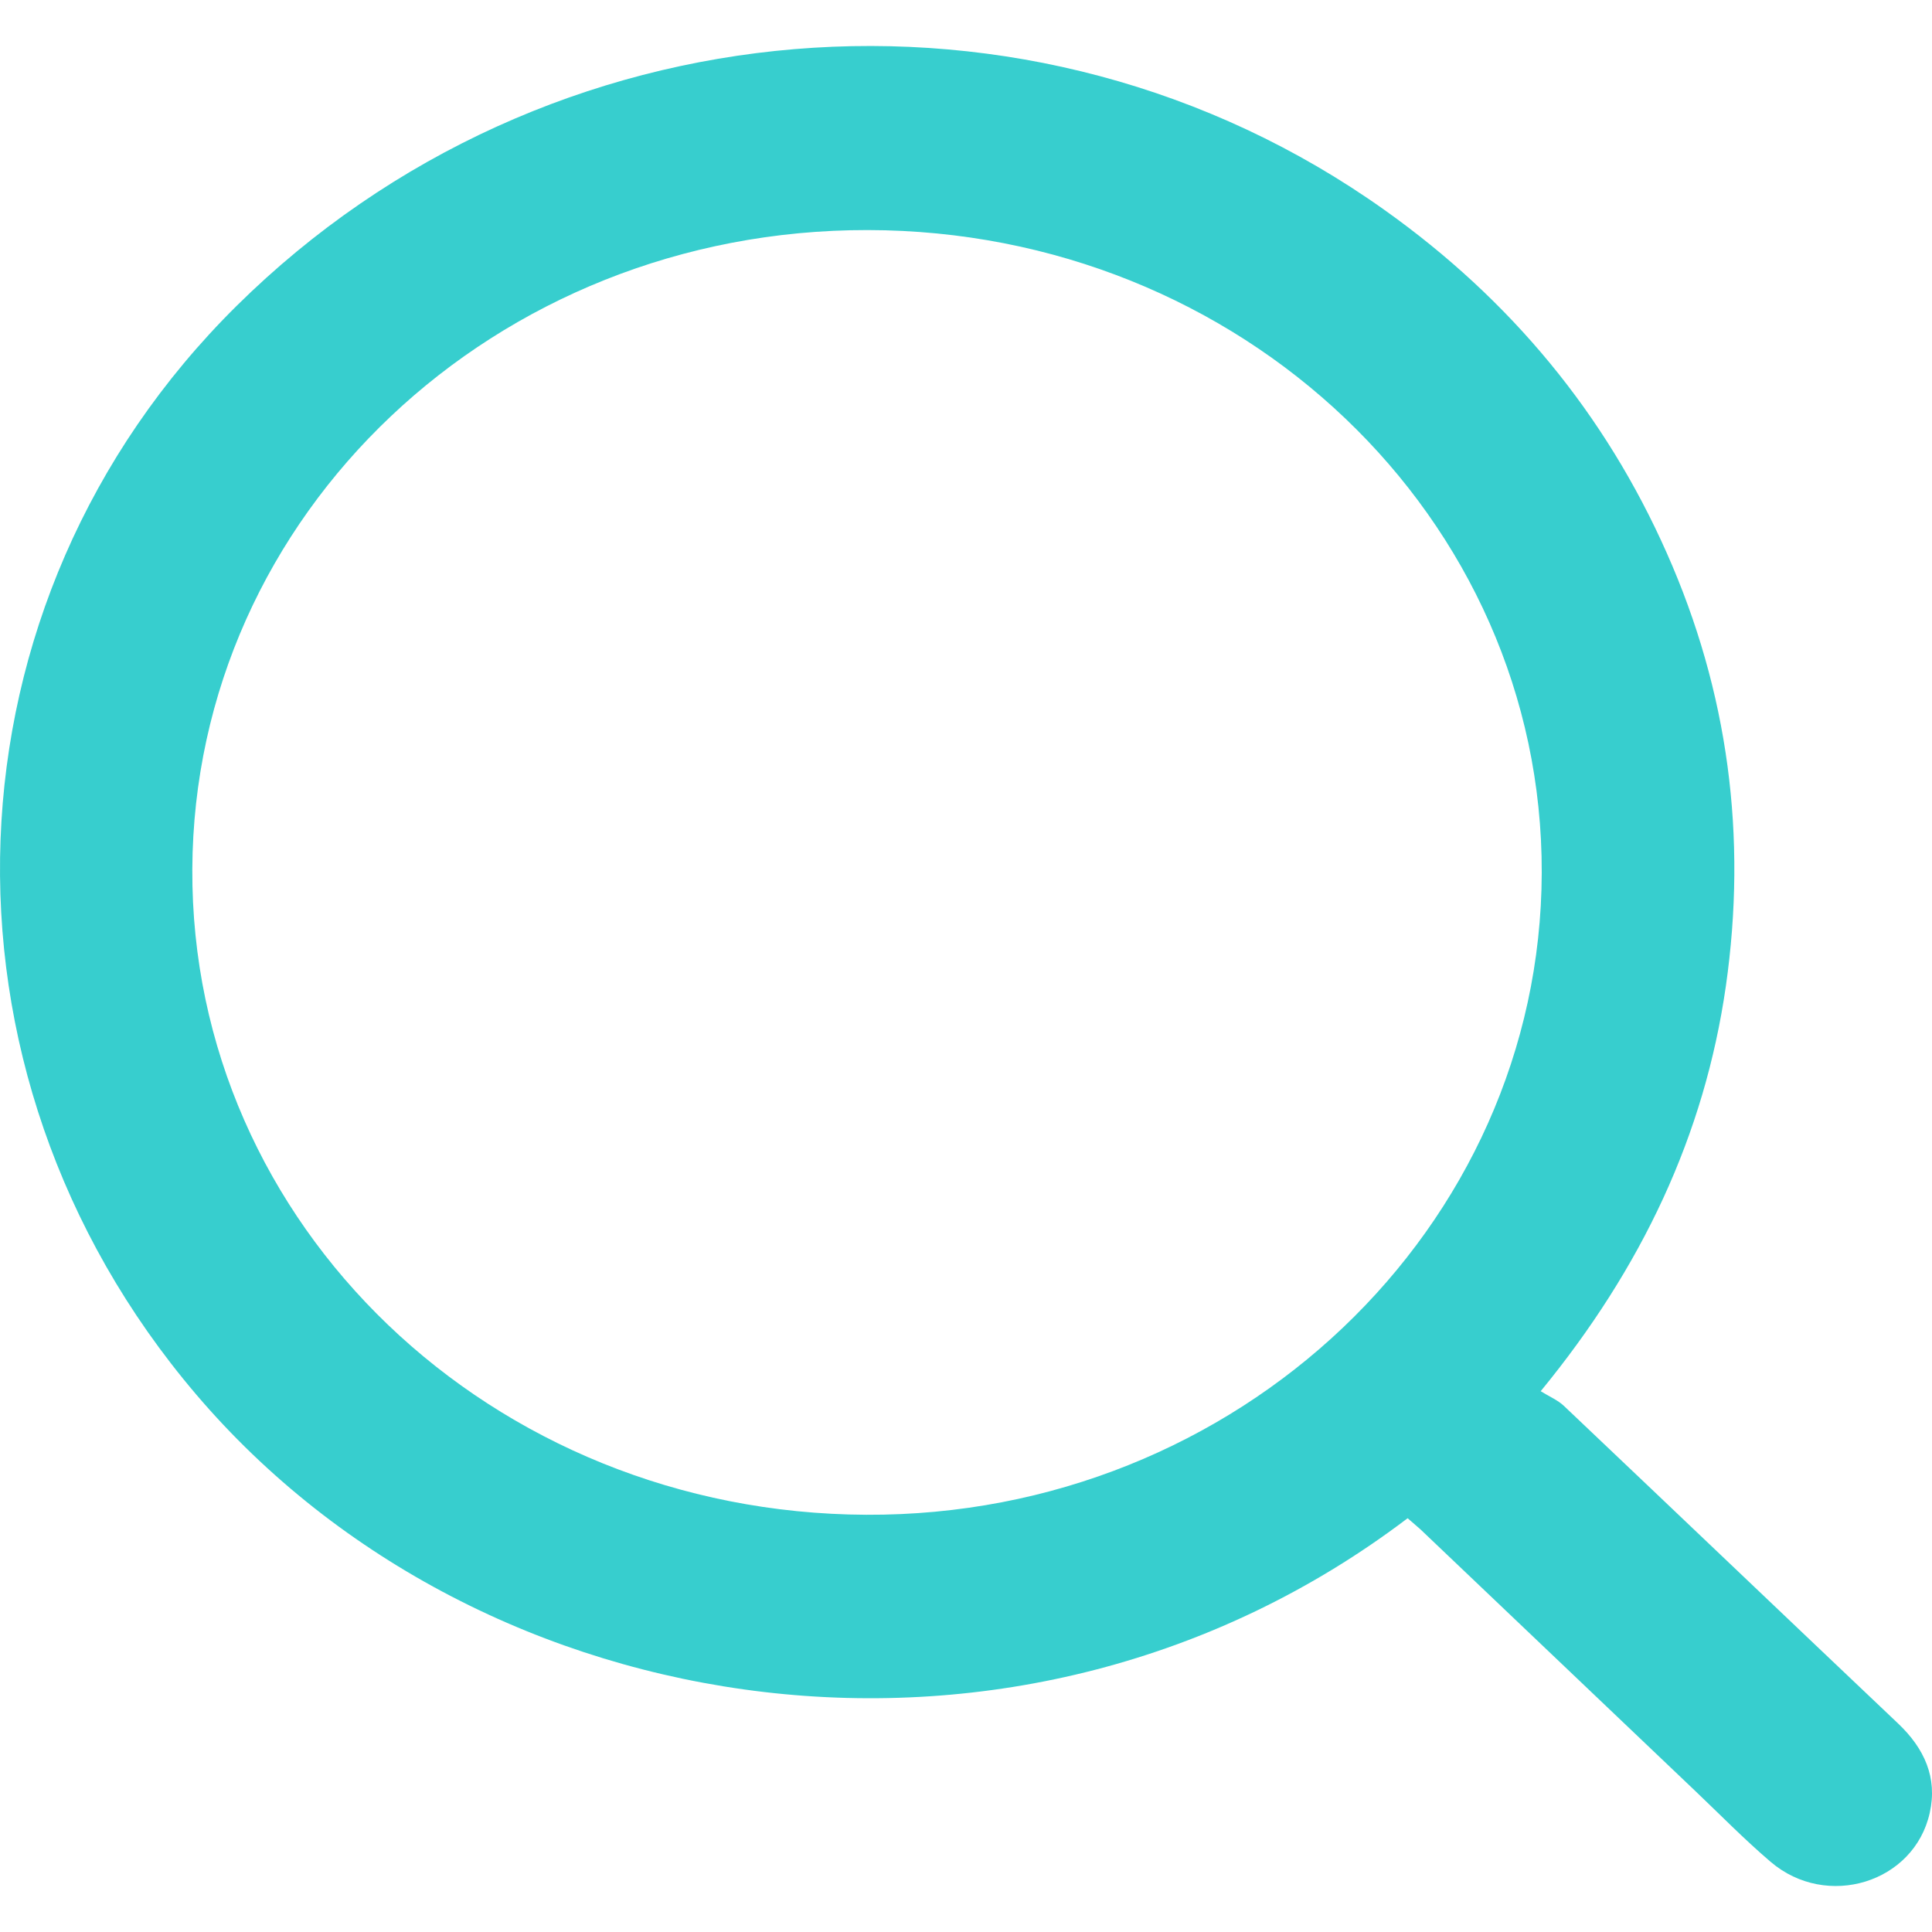
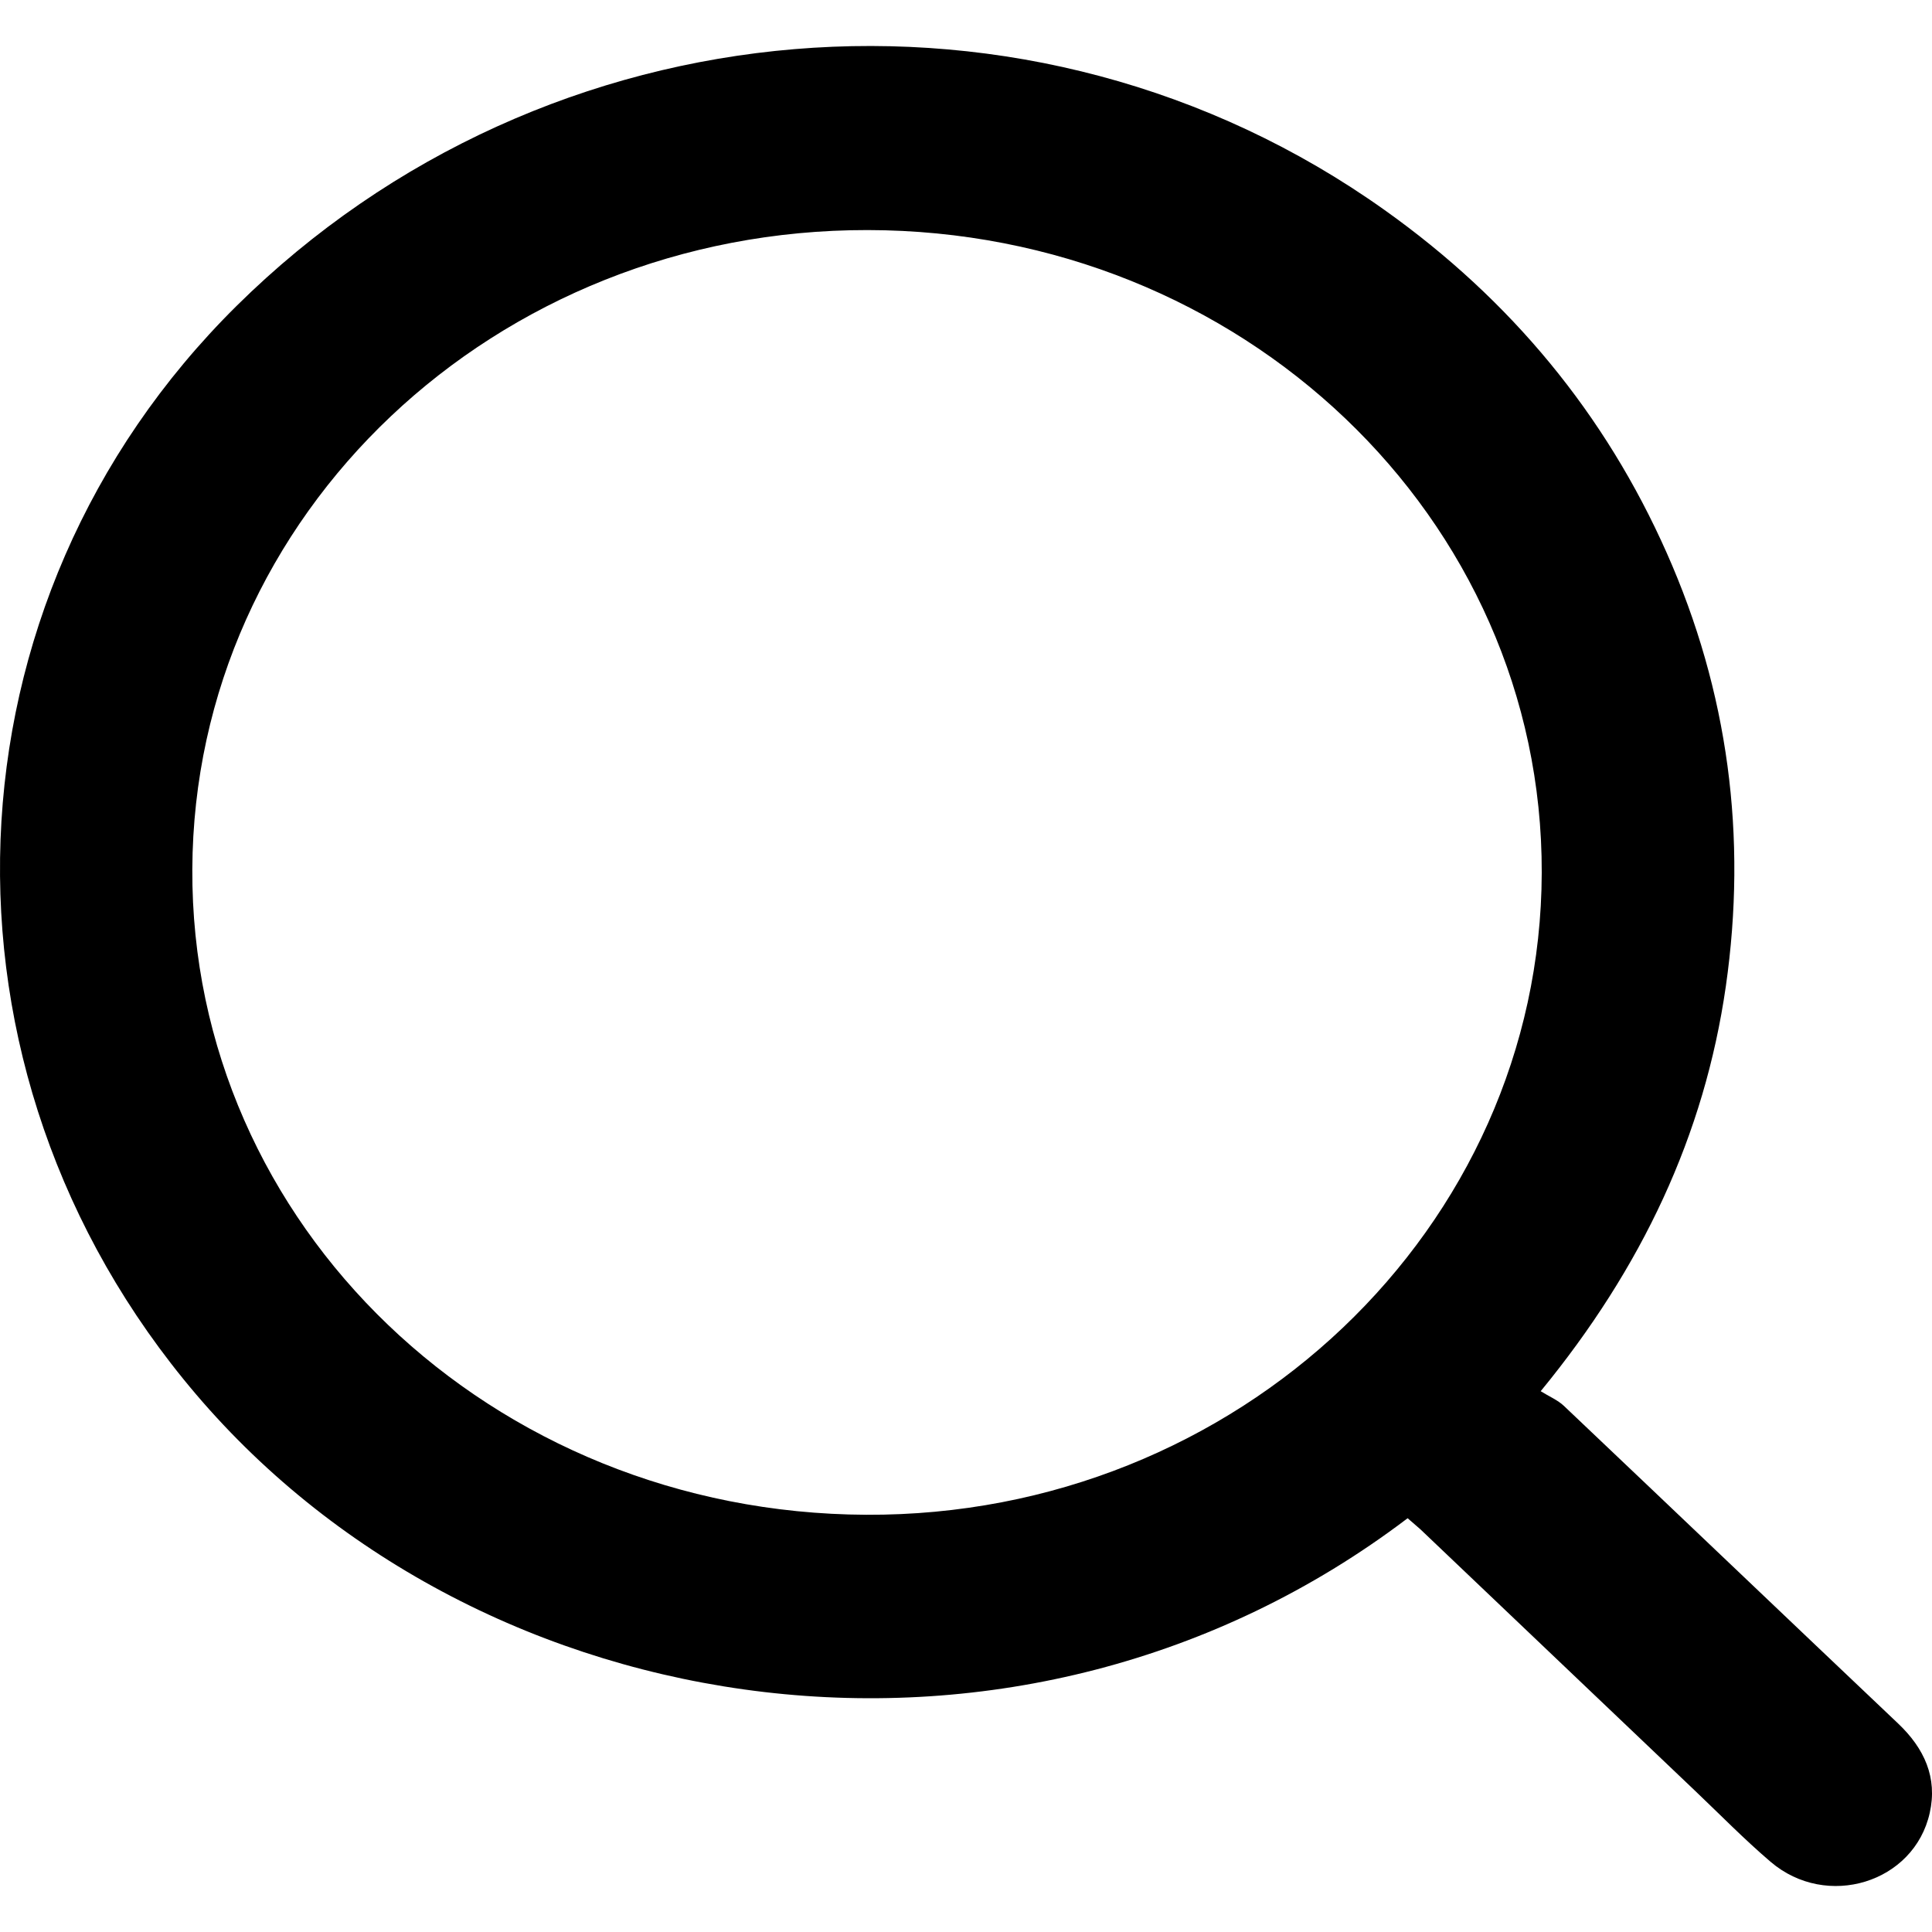
- <svg xmlns="http://www.w3.org/2000/svg" width="24" height="24" viewBox="0 0 24 24" fill="none">
-   <path d="M17.486 18.86C12.69 22.499 5.985 21.492 2.434 17.319C-0.994 13.29 -0.779 7.478 2.939 3.8C6.781 -0.001 12.822 -0.508 17.201 2.61C18.77 3.726 19.941 5.147 20.704 6.867C21.472 8.596 21.705 10.396 21.439 12.252C21.173 14.1 20.399 15.746 19.139 17.282C19.241 17.346 19.35 17.391 19.428 17.465C20.813 18.778 22.193 20.096 23.578 21.409C23.906 21.72 24.07 22.083 23.972 22.52C23.779 23.389 22.692 23.724 21.995 23.128C21.668 22.849 21.367 22.541 21.057 22.246C19.919 21.163 18.782 20.08 17.644 18.997C17.597 18.955 17.548 18.915 17.486 18.86ZM19.152 10.842C19.164 6.431 15.423 2.864 10.779 2.858C6.147 2.851 2.409 6.389 2.389 10.798C2.369 15.22 6.102 18.796 10.761 18.817C15.373 18.838 19.14 15.258 19.152 10.842Z" fill="#37CECE" />
+ <svg xmlns="http://www.w3.org/2000/svg" width="24" height="24" viewBox="0 0 24 24" fill="currentColor">
+   <path d="M17.486 18.86C12.69 22.499 5.985 21.492 2.434 17.319C-0.994 13.29 -0.779 7.478 2.939 3.8C6.781 -0.001 12.822 -0.508 17.201 2.61C18.77 3.726 19.941 5.147 20.704 6.867C21.472 8.596 21.705 10.396 21.439 12.252C21.173 14.1 20.399 15.746 19.139 17.282C19.241 17.346 19.35 17.391 19.428 17.465C20.813 18.778 22.193 20.096 23.578 21.409C23.906 21.72 24.07 22.083 23.972 22.52C23.779 23.389 22.692 23.724 21.995 23.128C21.668 22.849 21.367 22.541 21.057 22.246C19.919 21.163 18.782 20.08 17.644 18.997C17.597 18.955 17.548 18.915 17.486 18.86ZM19.152 10.842C19.164 6.431 15.423 2.864 10.779 2.858C6.147 2.851 2.409 6.389 2.389 10.798C2.369 15.22 6.102 18.796 10.761 18.817C15.373 18.838 19.14 15.258 19.152 10.842Z" fill="inherit" />
</svg>
